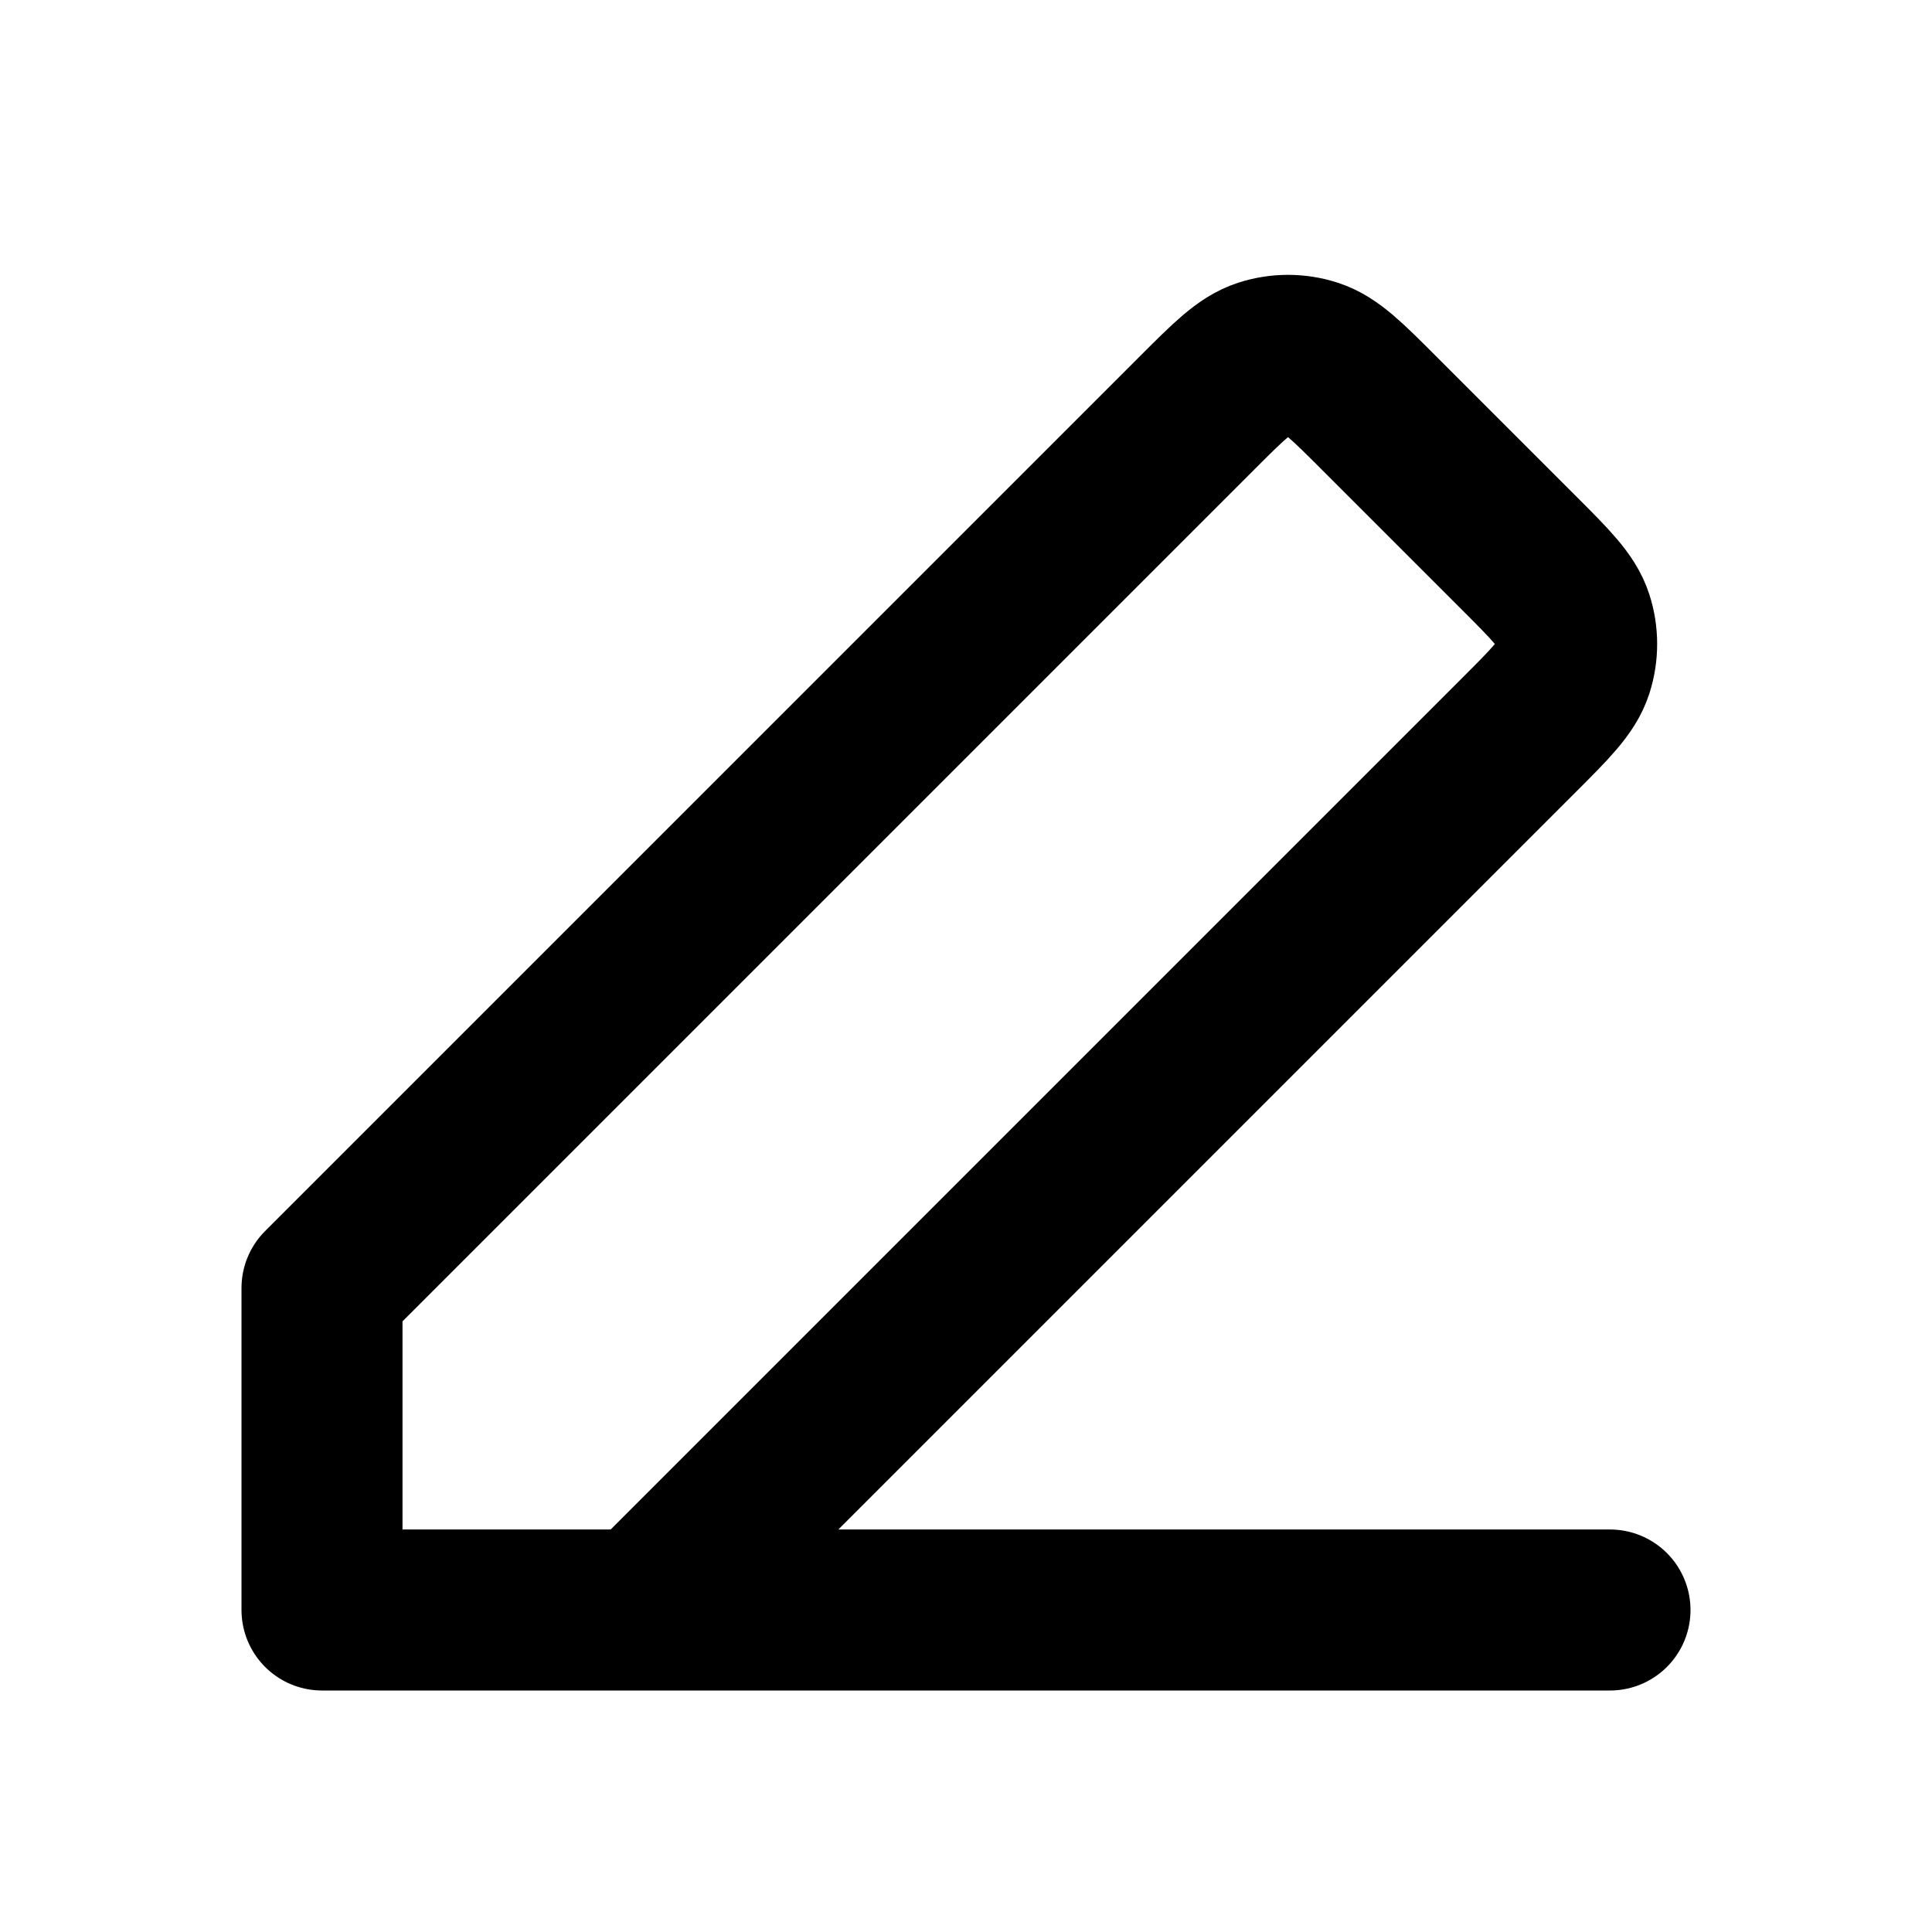
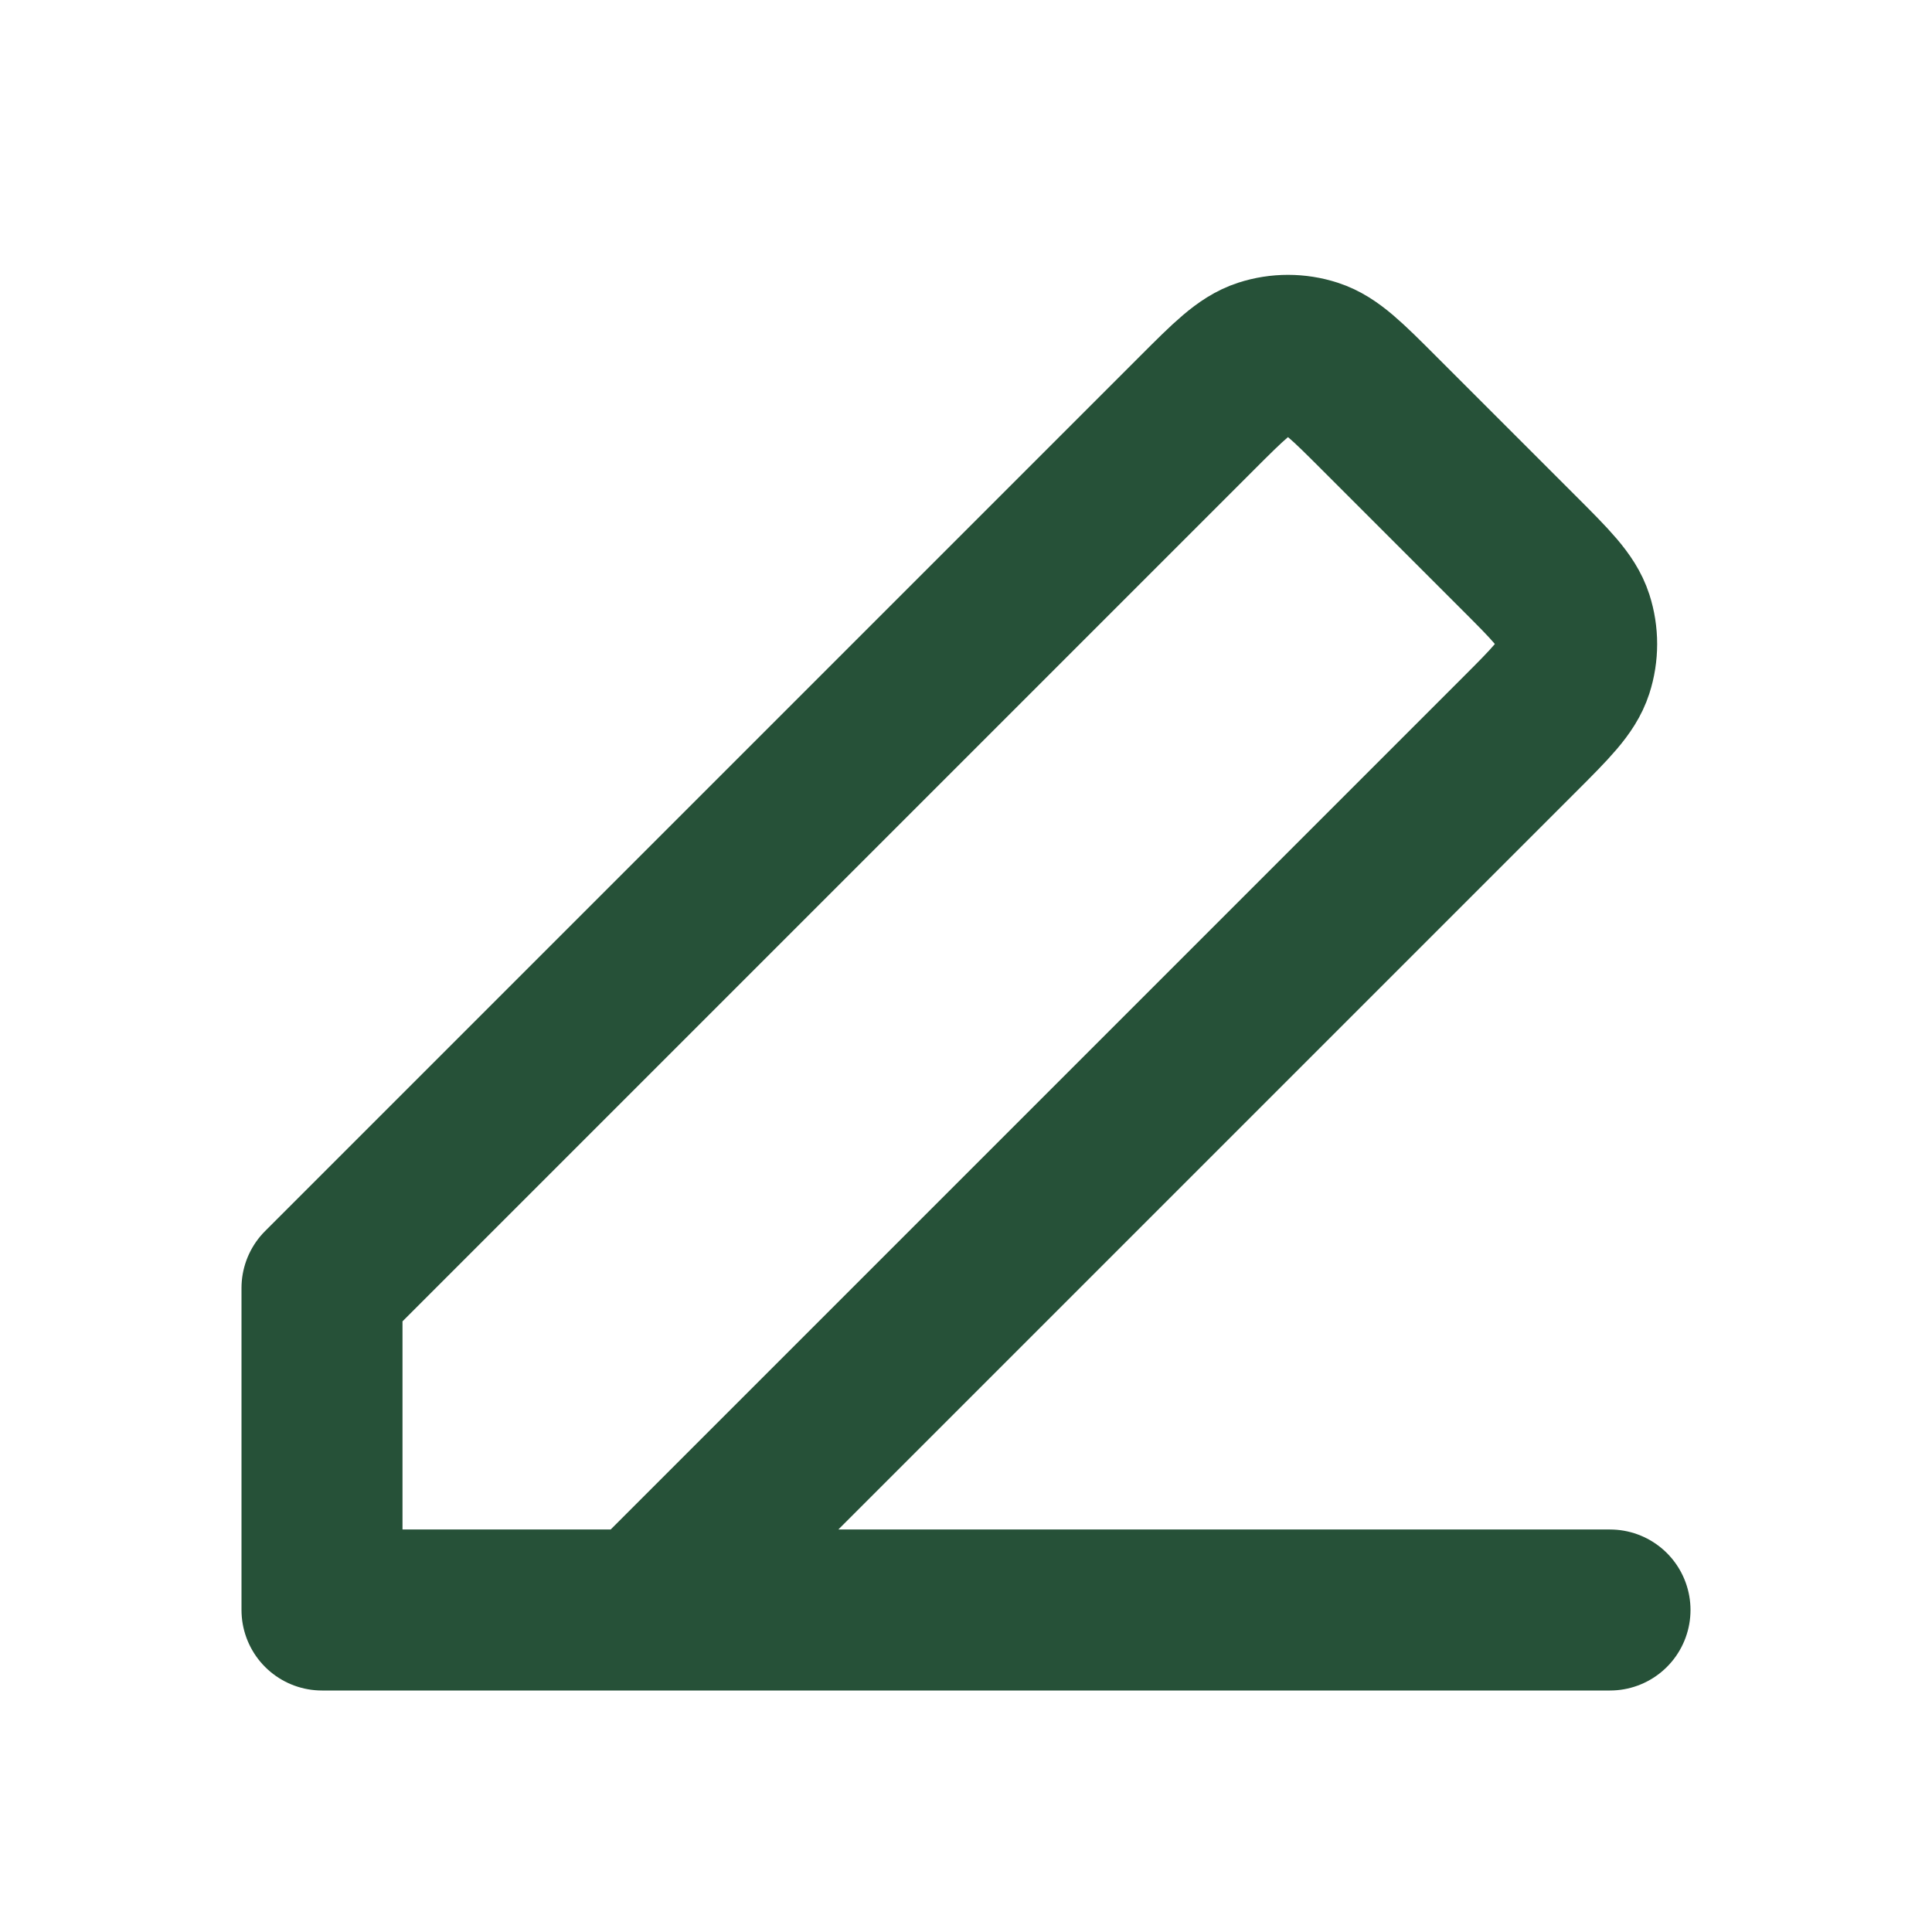
<svg xmlns="http://www.w3.org/2000/svg" width="800px" height="800px" viewBox="0 0 24 24" fill="none">
  <g id="Edit / Edit_Pencil_Line_02">
-     <path id="Vector" d="M4 20H20M4 20V16L14.869 5.131L14.87 5.13C15.265 4.735 15.463 4.537 15.691 4.463C15.892 4.398 16.108 4.398 16.309 4.463C16.537 4.537 16.735 4.735 17.129 5.129L18.869 6.869C19.265 7.265 19.463 7.463 19.537 7.691C19.602 7.892 19.602 8.108 19.537 8.309C19.463 8.537 19.265 8.735 18.869 9.131L18.869 9.131L8 20L4 20Z" stroke="#000000" stroke-width="2" stroke-linecap="round" stroke-linejoin="round" />
+     <path id="Vector" d="M4 20H20M4 20V16L14.869 5.131L14.87 5.13C15.265 4.735 15.463 4.537 15.691 4.463C15.892 4.398 16.108 4.398 16.309 4.463C16.537 4.537 16.735 4.735 17.129 5.129L18.869 6.869C19.265 7.265 19.463 7.463 19.537 7.691C19.602 7.892 19.602 8.108 19.537 8.309C19.463 8.537 19.265 8.735 18.869 9.131L18.869 9.131L8 20L4 20Z" stroke="#265138" stroke-width="2" stroke-linecap="round" stroke-linejoin="round" />
  </g>
</svg>
